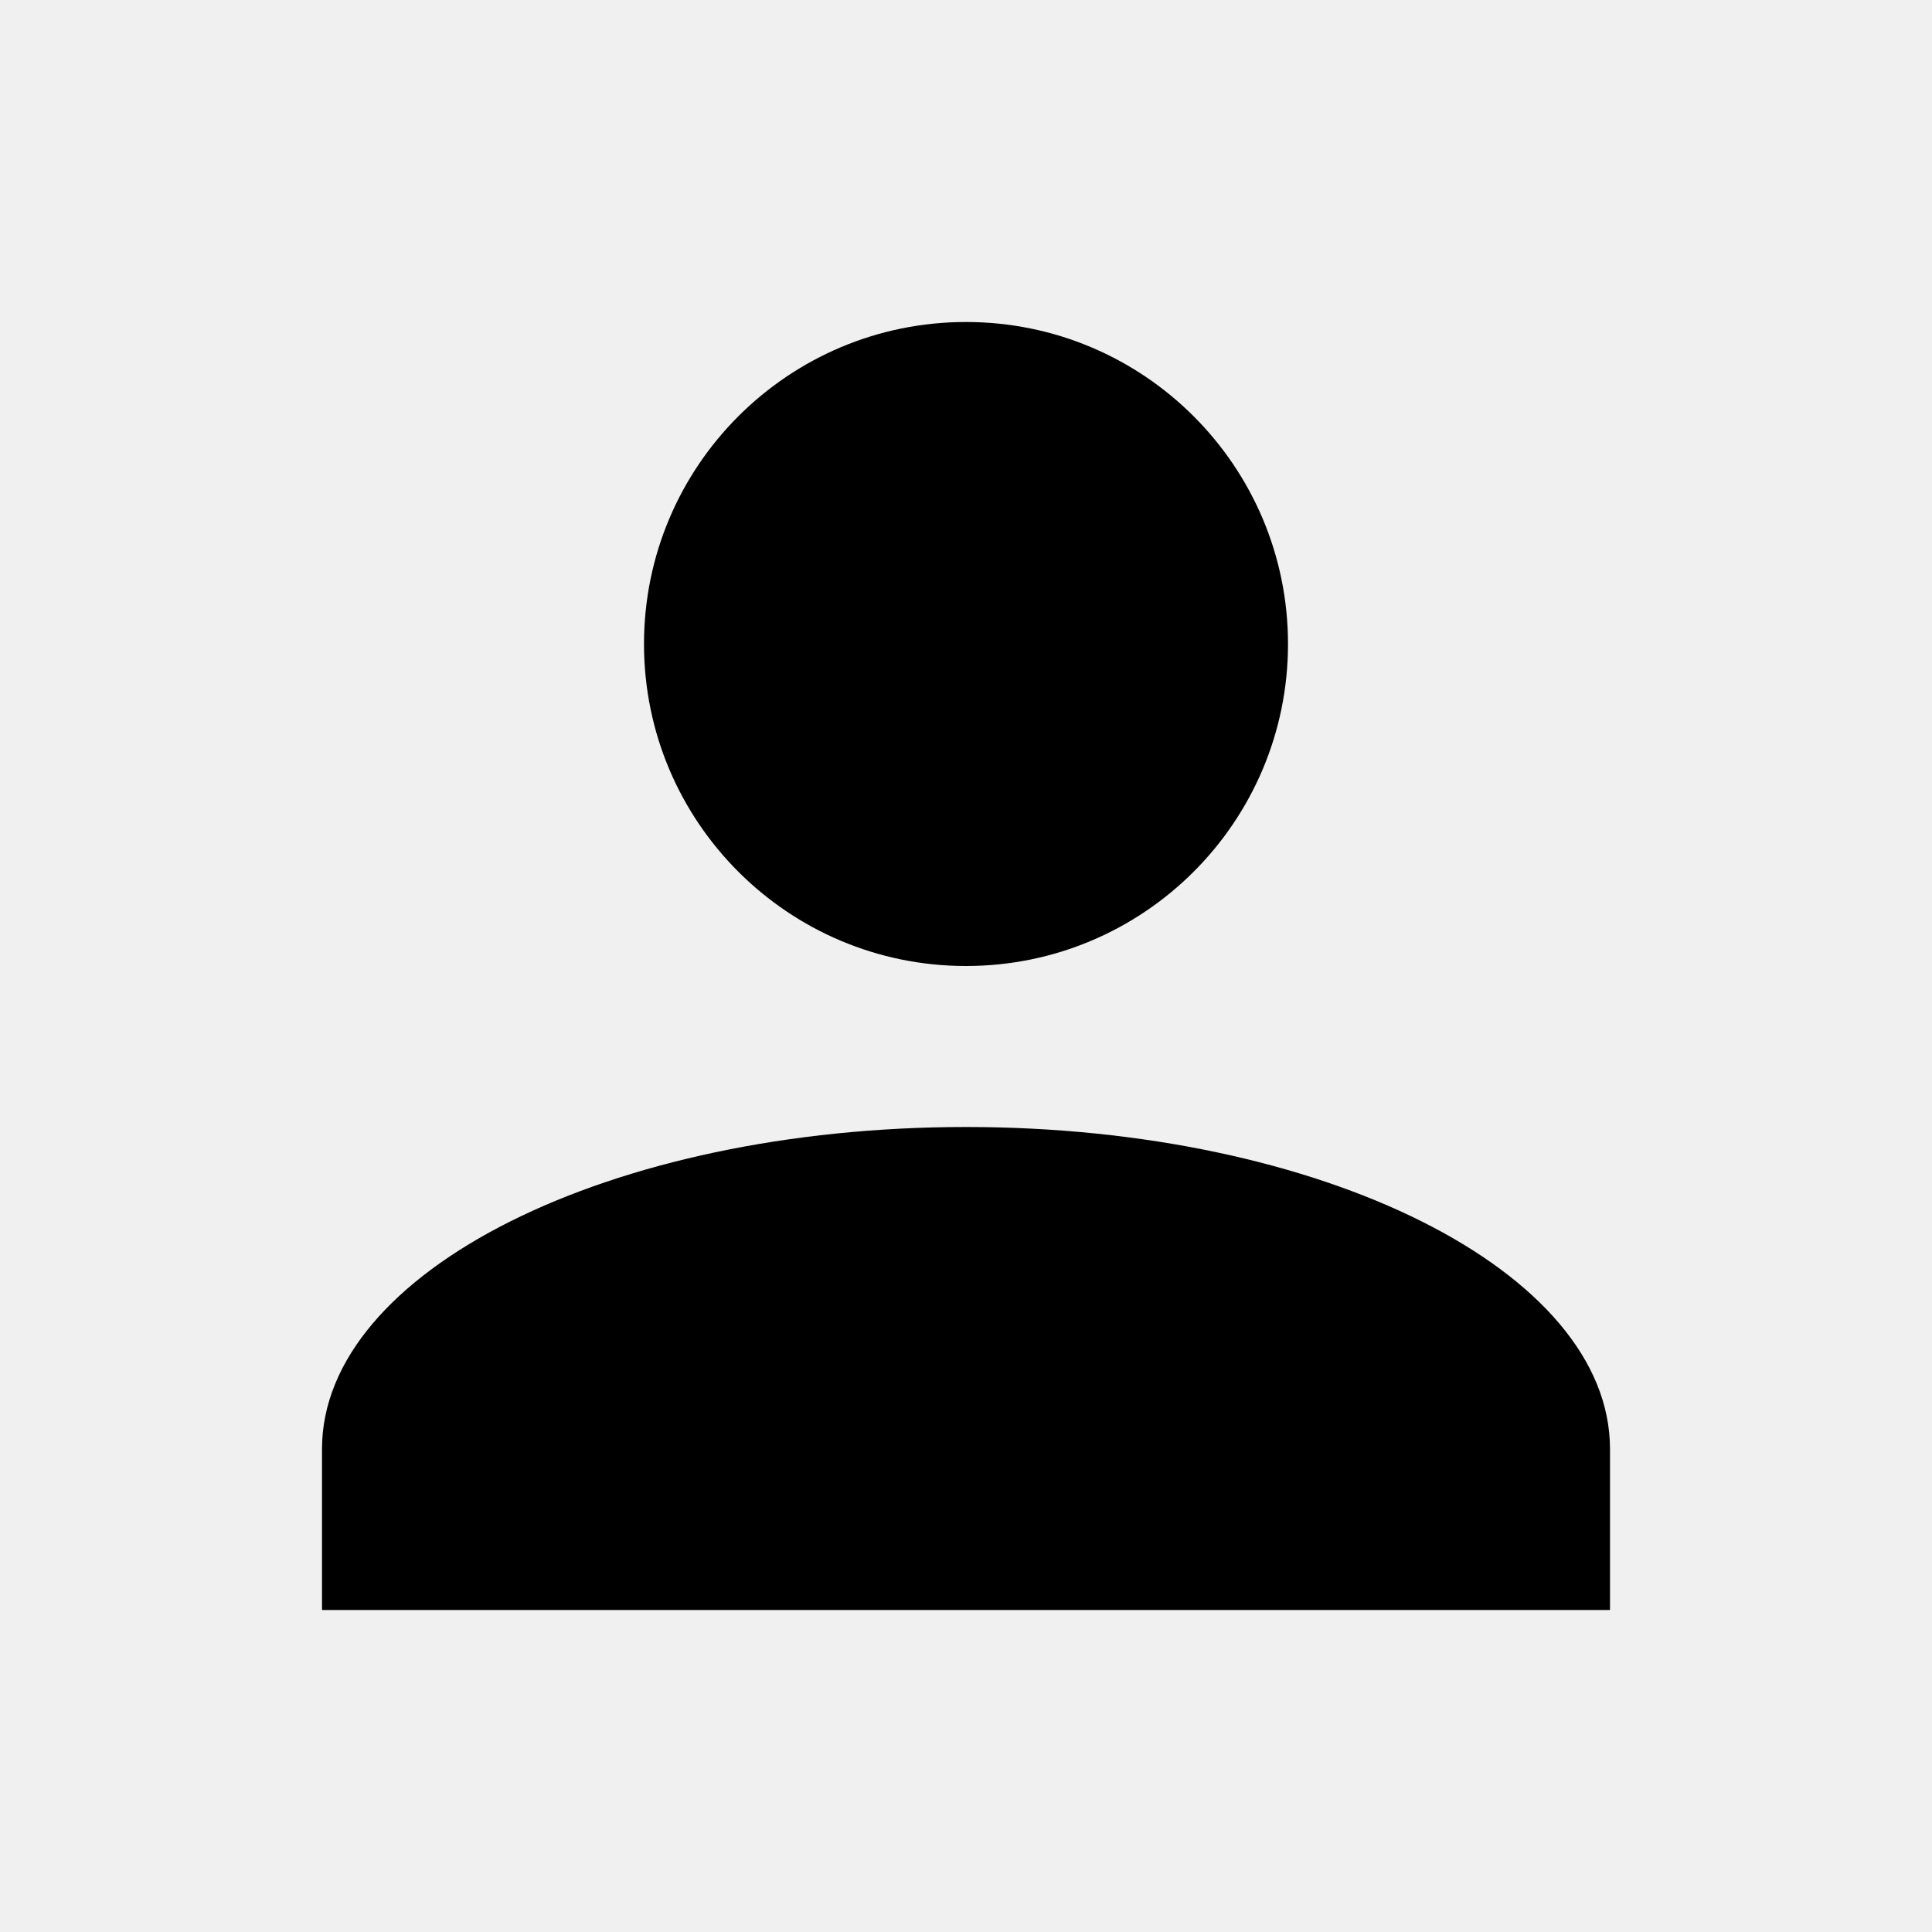
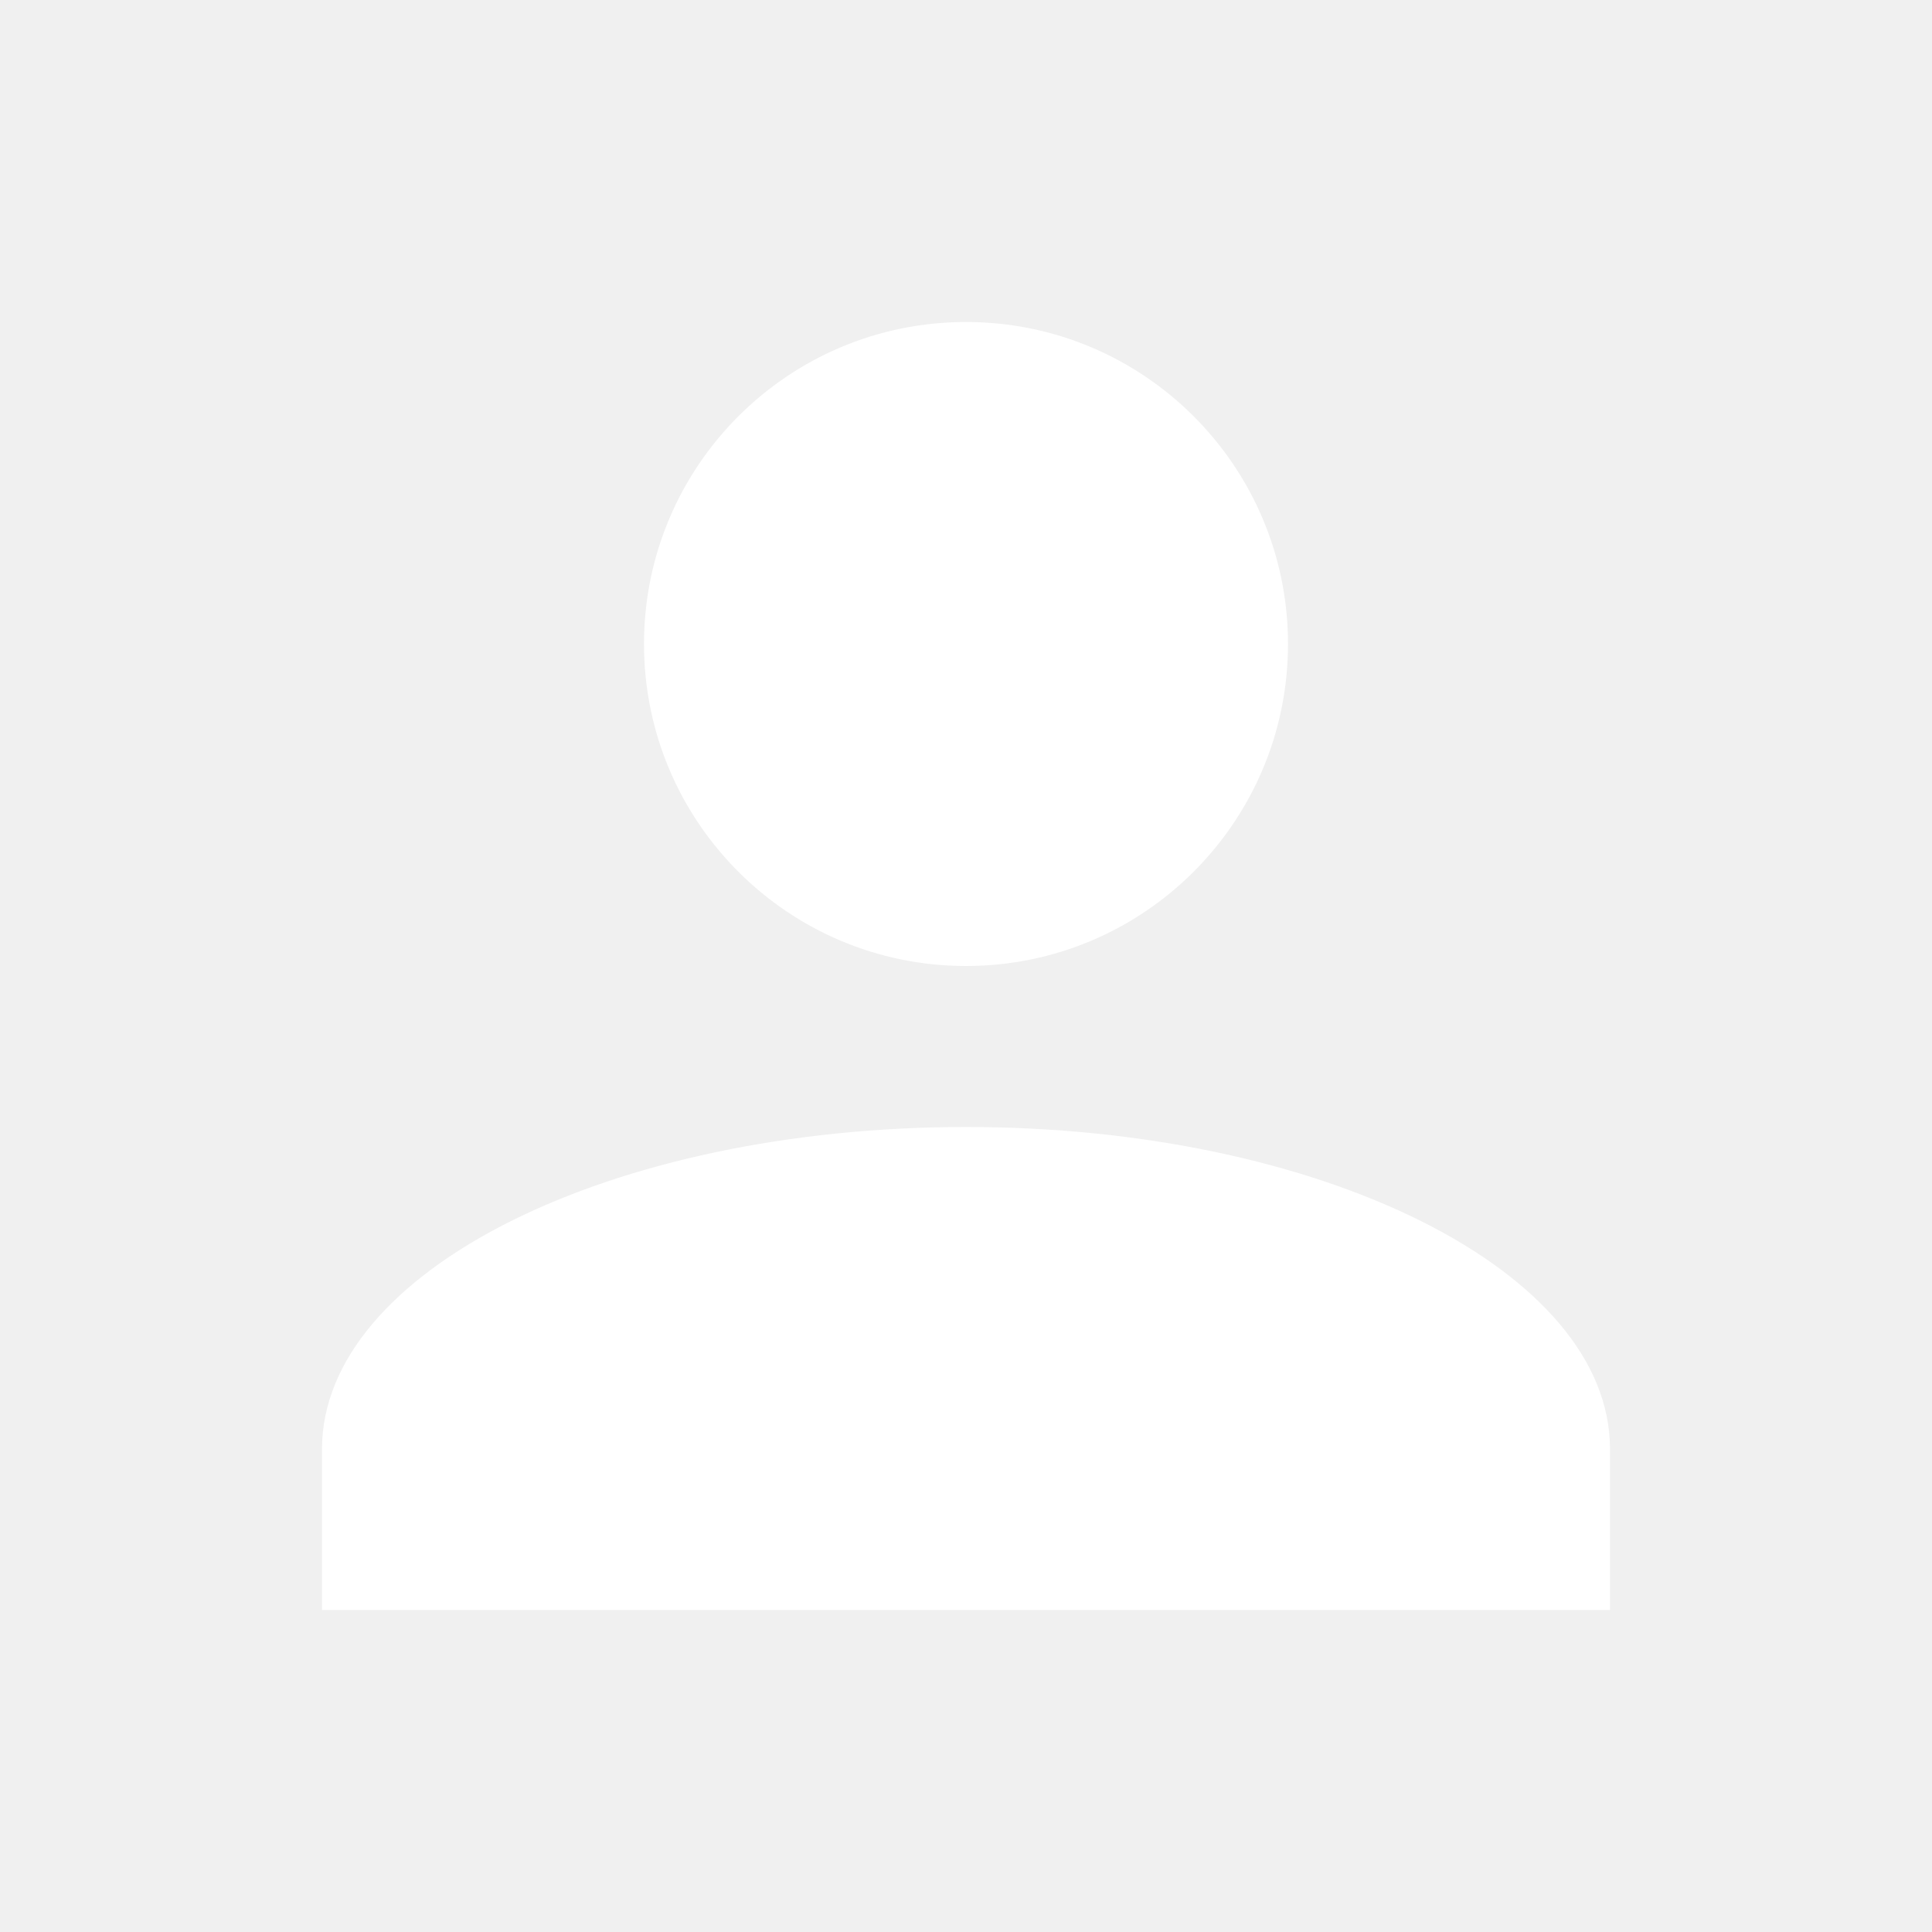
<svg xmlns="http://www.w3.org/2000/svg" viewBox="0 0 24 24">
-   <path d="M12,4A4,4 0 0,1 16,8A4,4 0 0,1 12,12A4,4 0 0,1 8,8A4,4 0 0,1 12,4M12,14C16.42,14 20,15.79 20,18V20H4V18C4,15.79 7.58,14 12,14Z" />
+   <path fill="#FFFFFF" d="M12,4A4,4 0 0,1 16,8A4,4 0 0,1 12,12A4,4 0 0,1 8,8A4,4 0 0,1 12,4M12,14C16.42,14 20,15.79 20,18V20H4V18C4,15.79 7.58,14 12,14Z" />
</svg>
